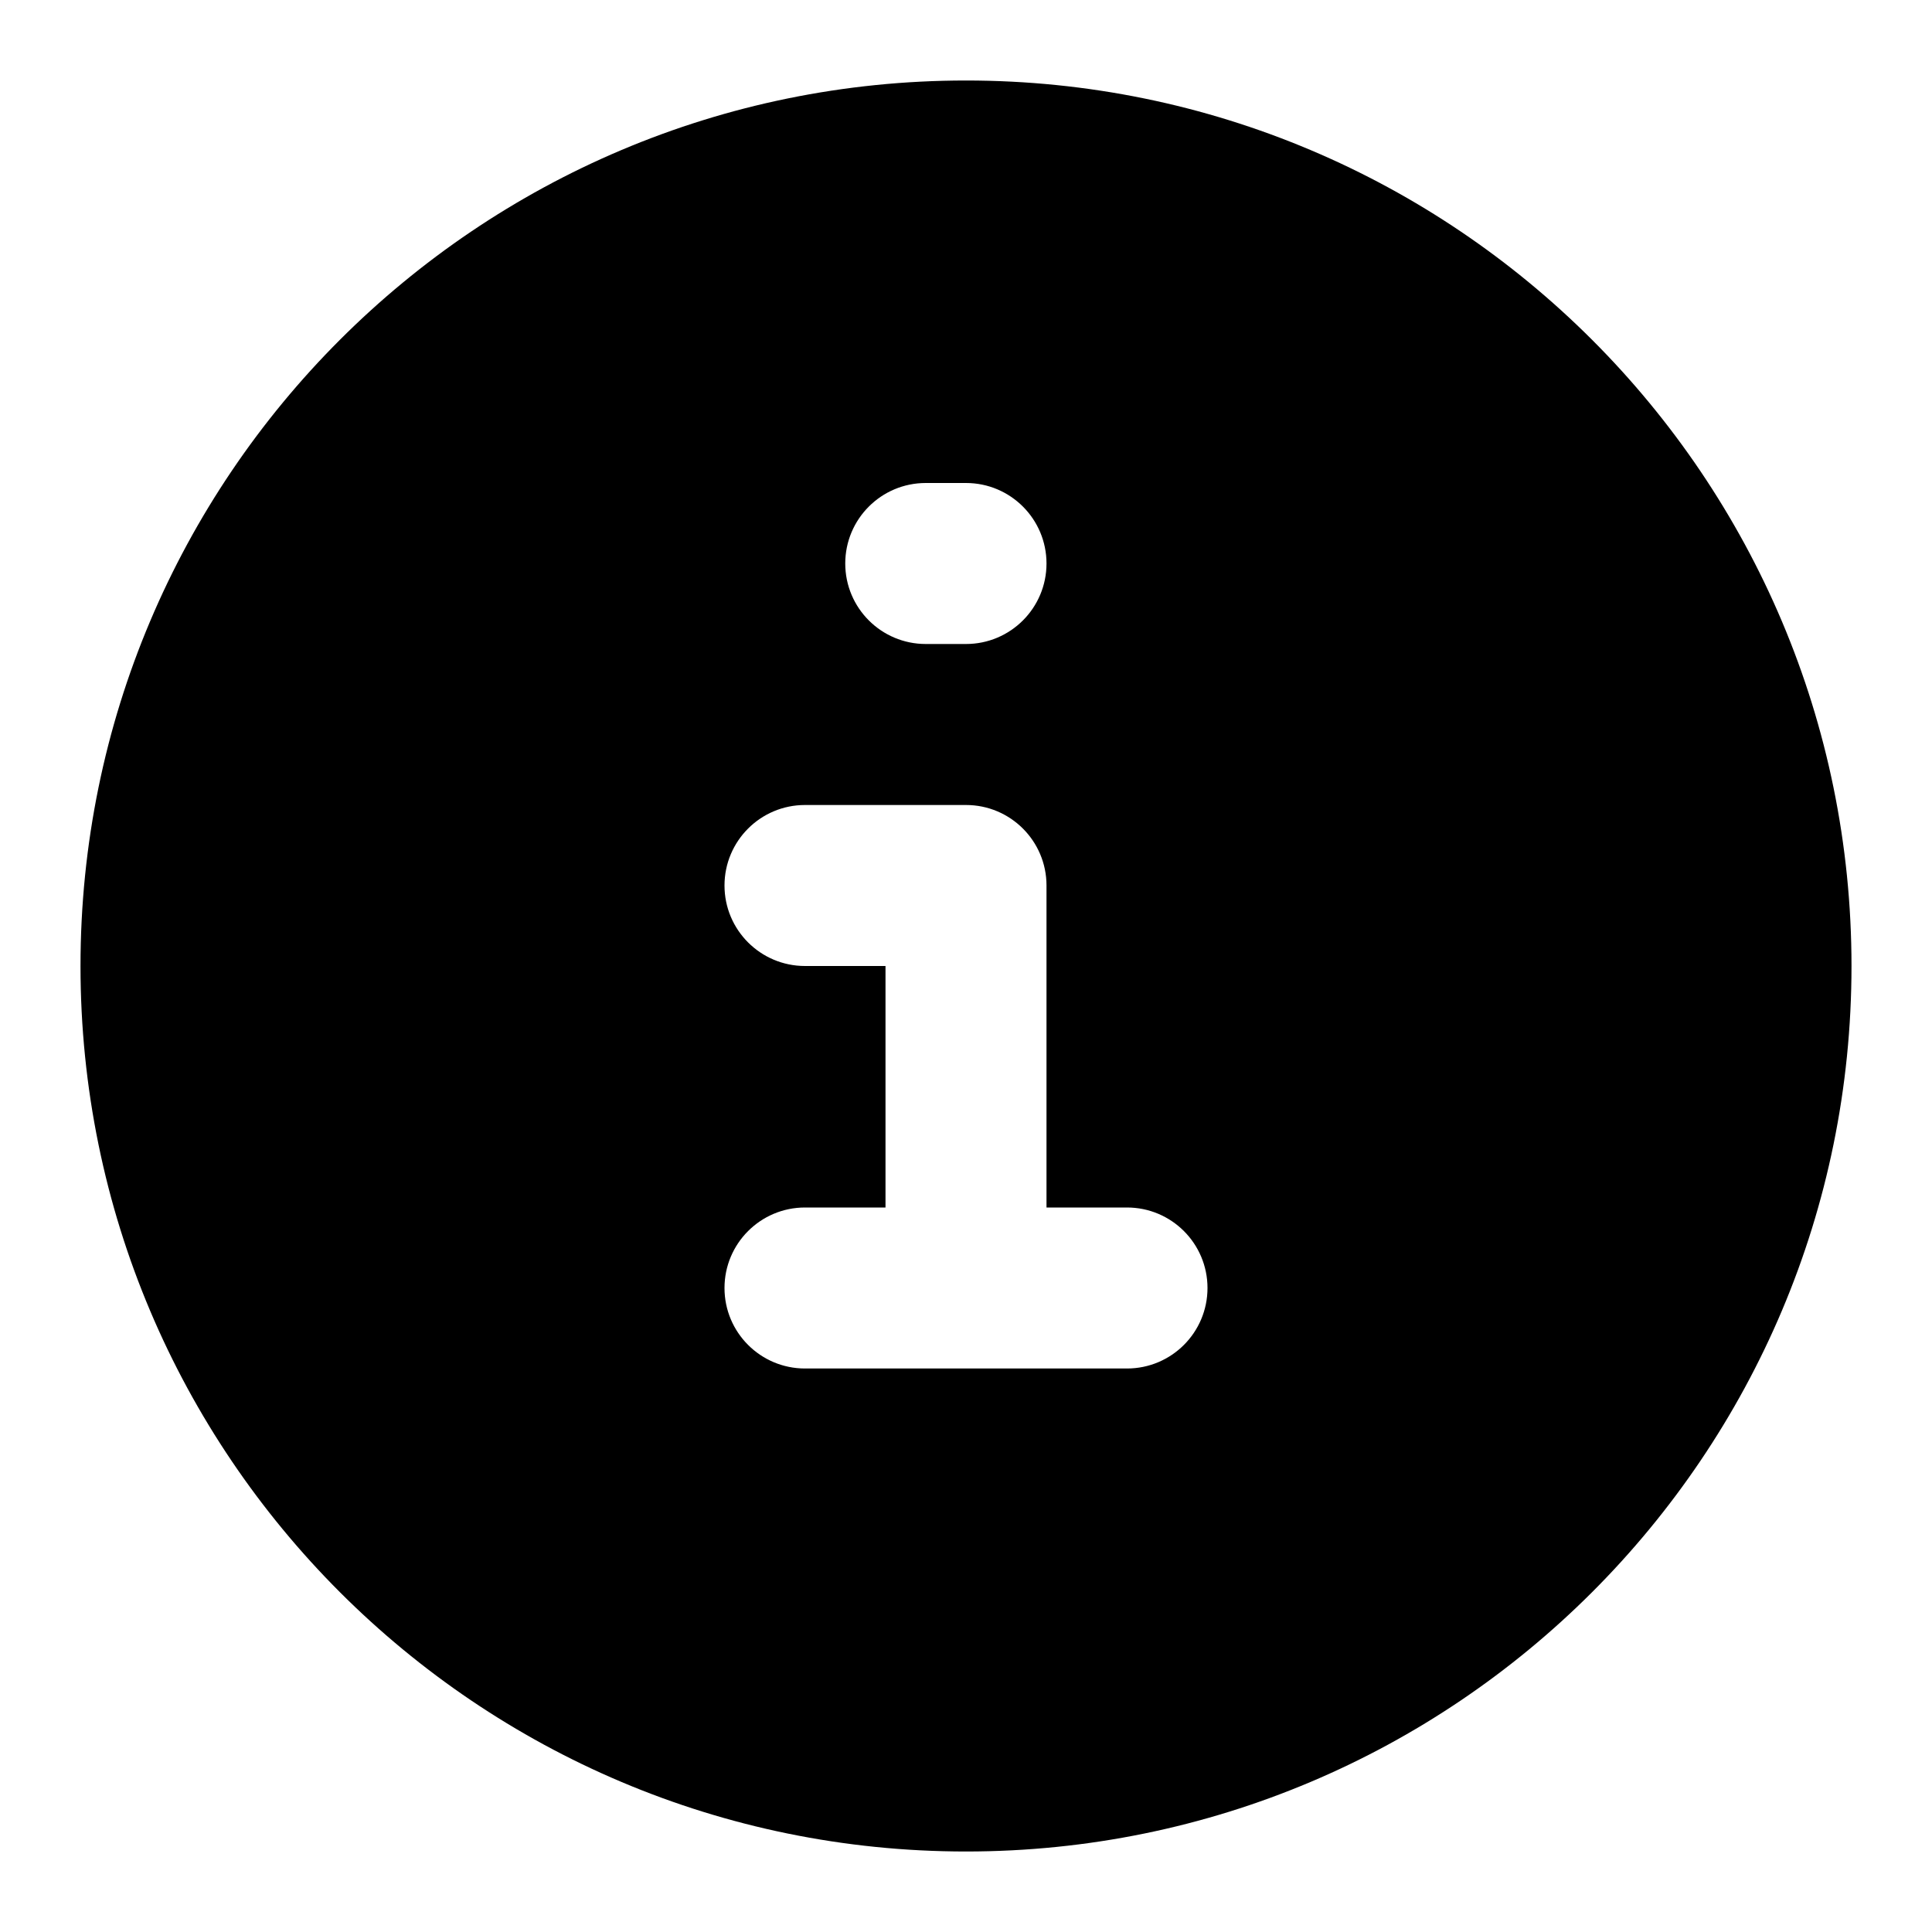
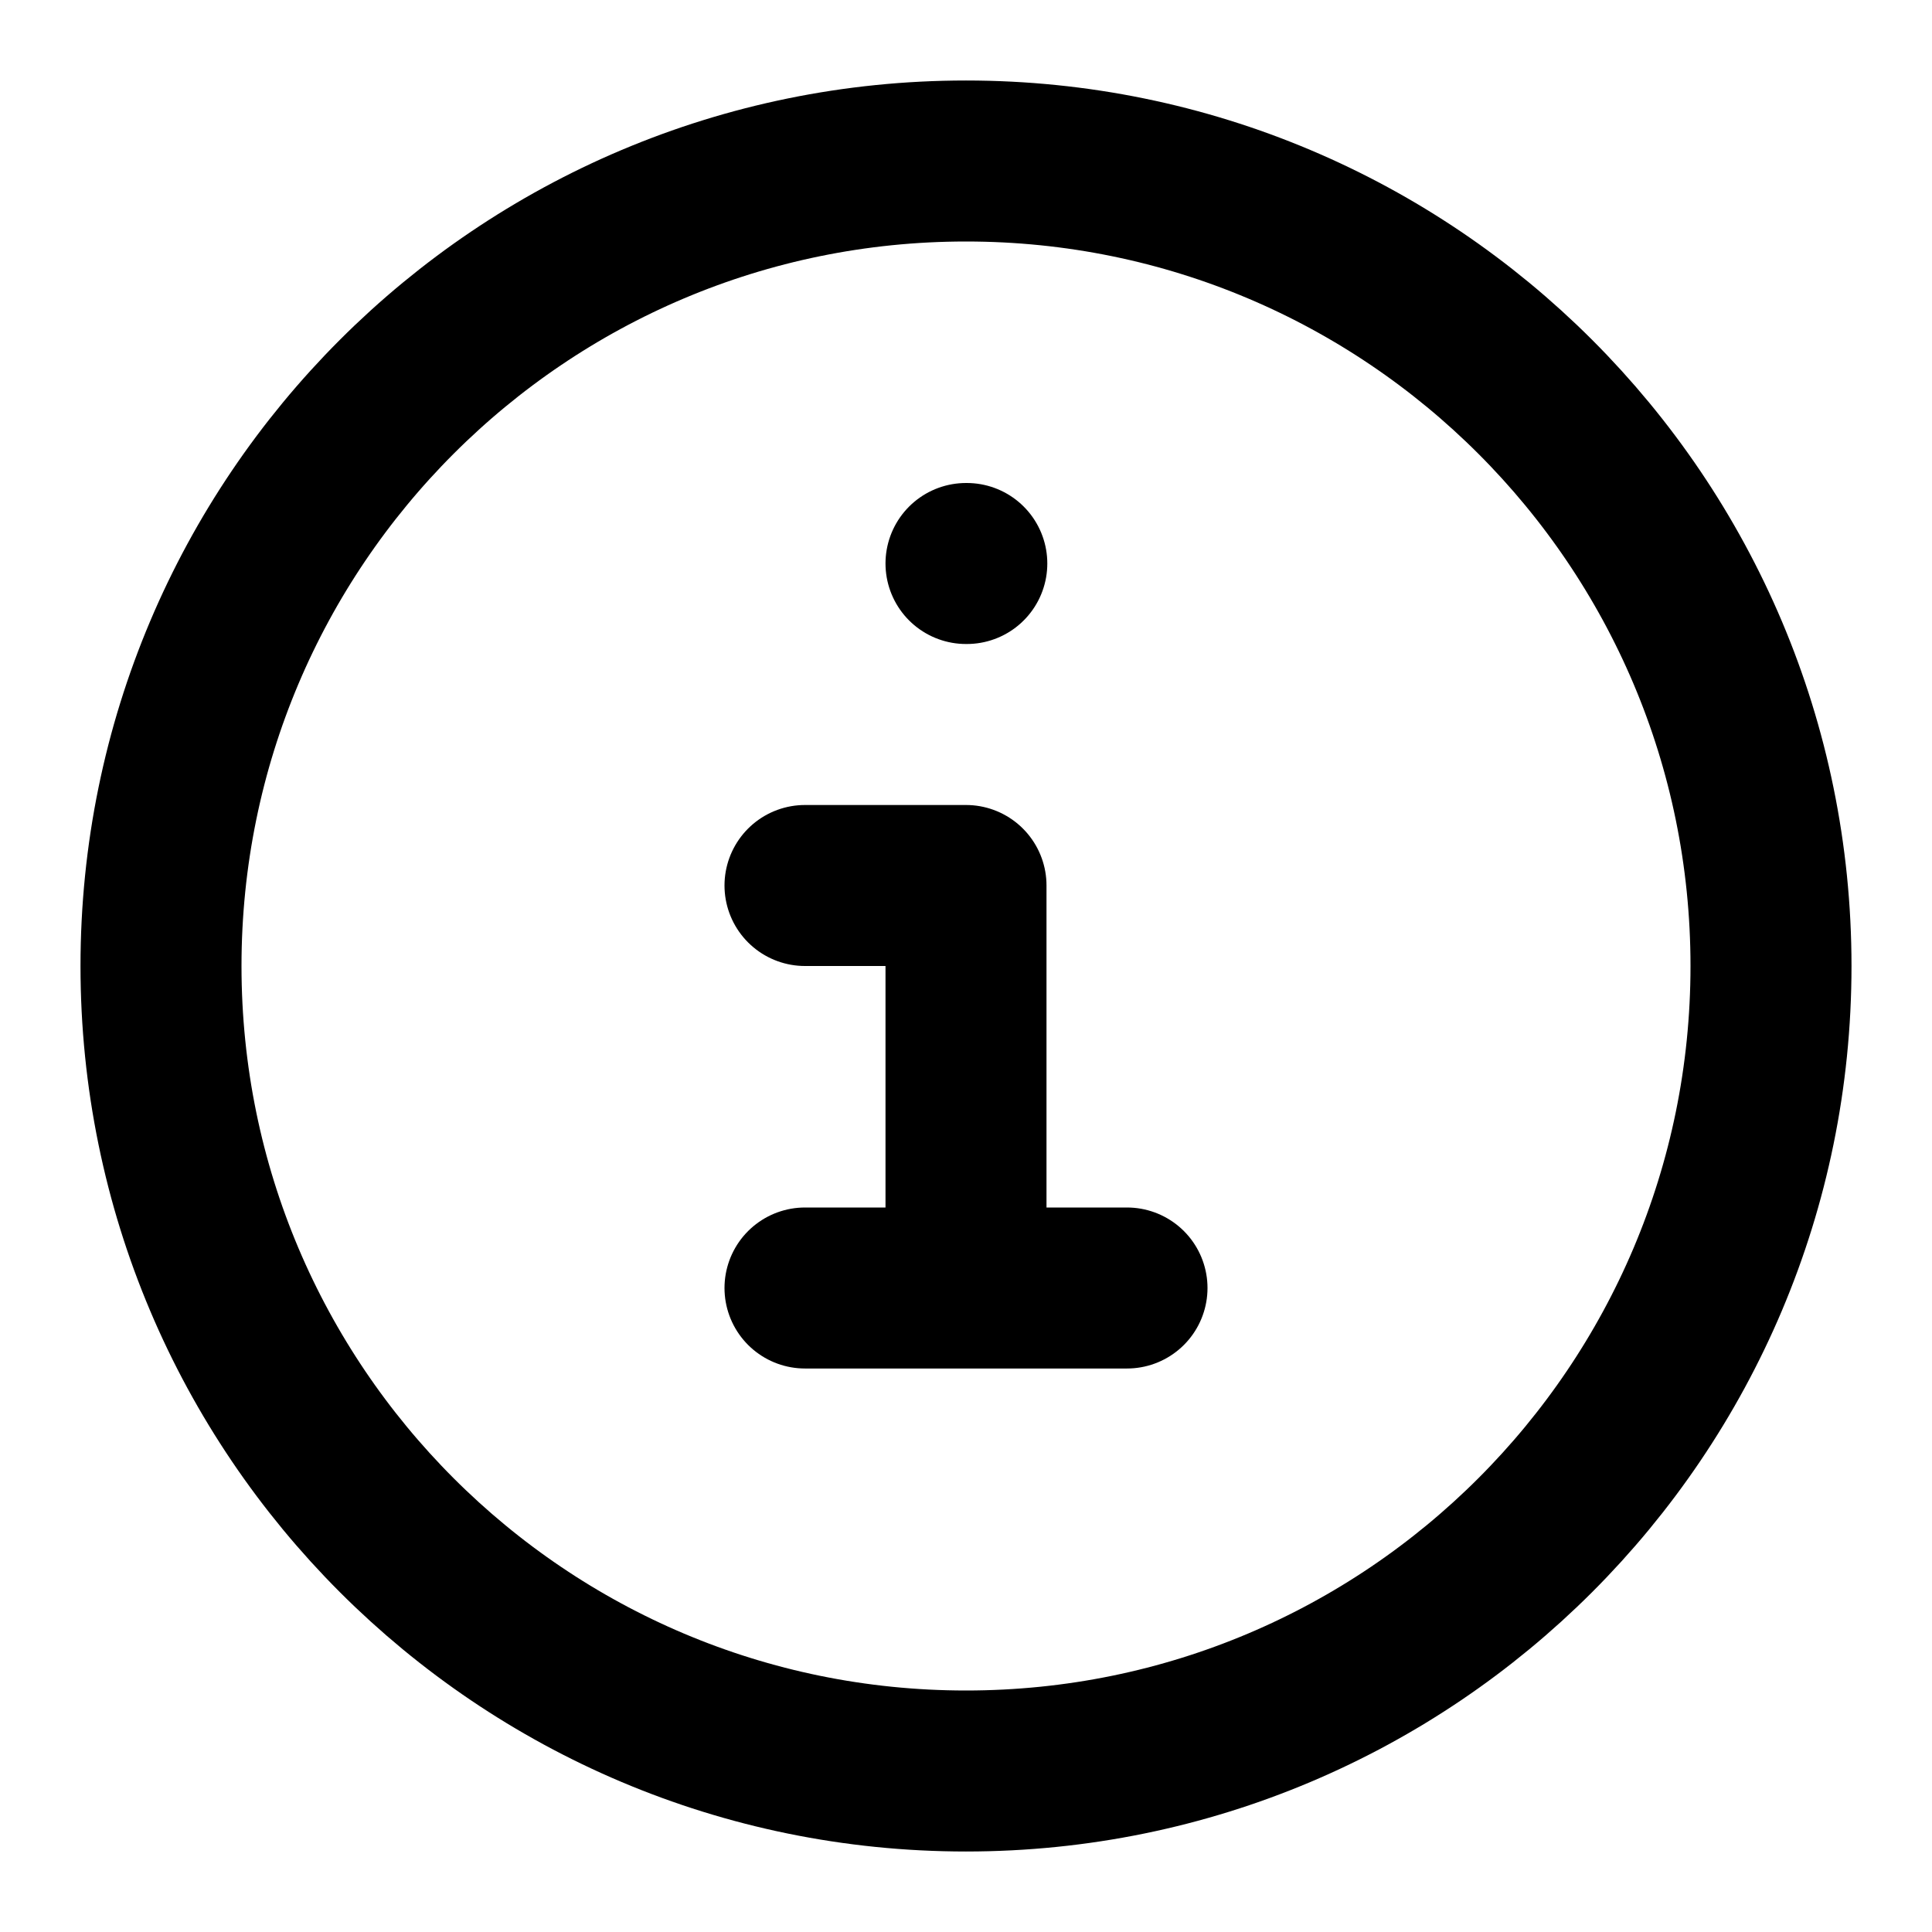
- <svg xmlns="http://www.w3.org/2000/svg" width="1em" height="1em" viewBox="0 0 24 24">
+ <svg xmlns="http://www.w3.org/2000/svg" width="35" height="35" viewBox="0 0 24 24">
  <path d="M0 0h24v24H0z" fill="none" />
-   <path fill="#000" fill-rule="evenodd" d="M12 1C5.925 1 1 5.925 1 12s4.925 11 11 11s11-4.925 11-11S18.075 1 12 1m-.5 5a1 1 0 1 0 0 2h.5a1 1 0 1 0 0-2zM10 10a1 1 0 1 0 0 2h1v3h-1a1 1 0 1 0 0 2h4a1 1 0 1 0 0-2h-1v-4a1 1 0 0 0-1-1z" clip-rule="evenodd" />
+   <g fill="none" stroke="#000" stroke-width="2">
+     <circle cx="12" cy="12" r="10" />
+     <path stroke-linecap="round" d="M12 7h.01" />
+     <path stroke-linecap="round" stroke-linejoin="round" d="M10 11h2v5m-2 0h4" />
+   </g>
</svg>
